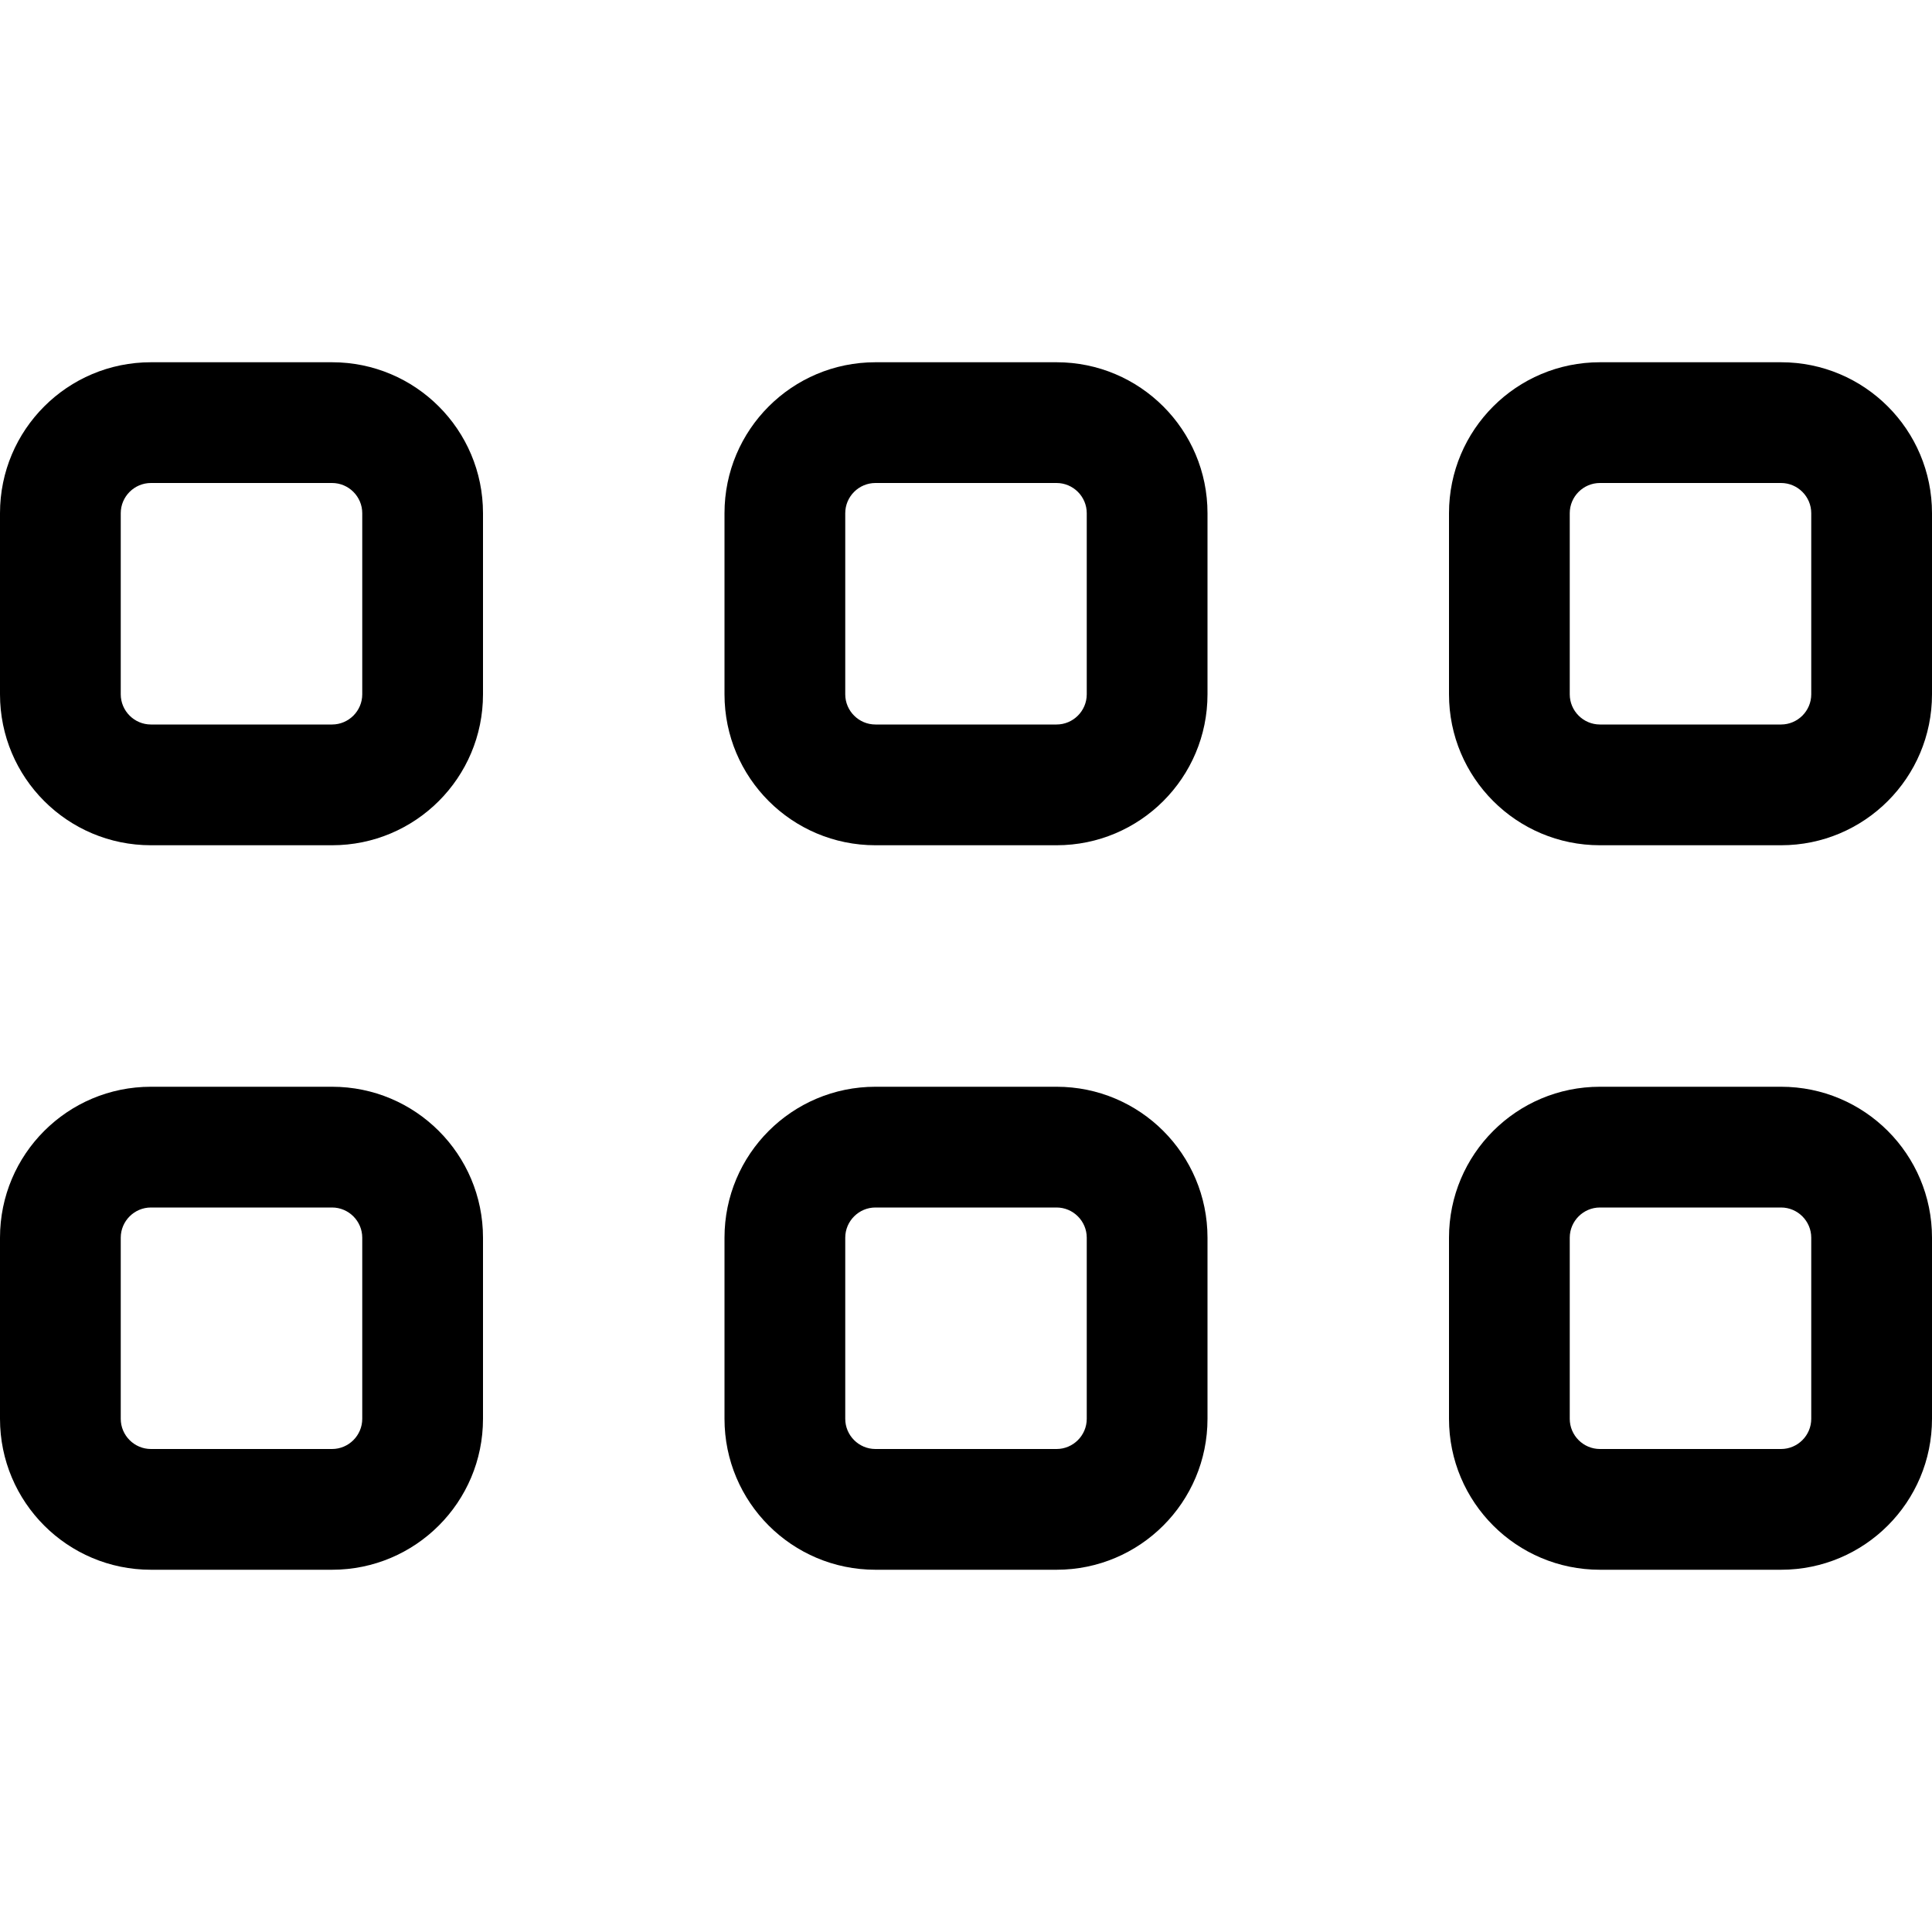
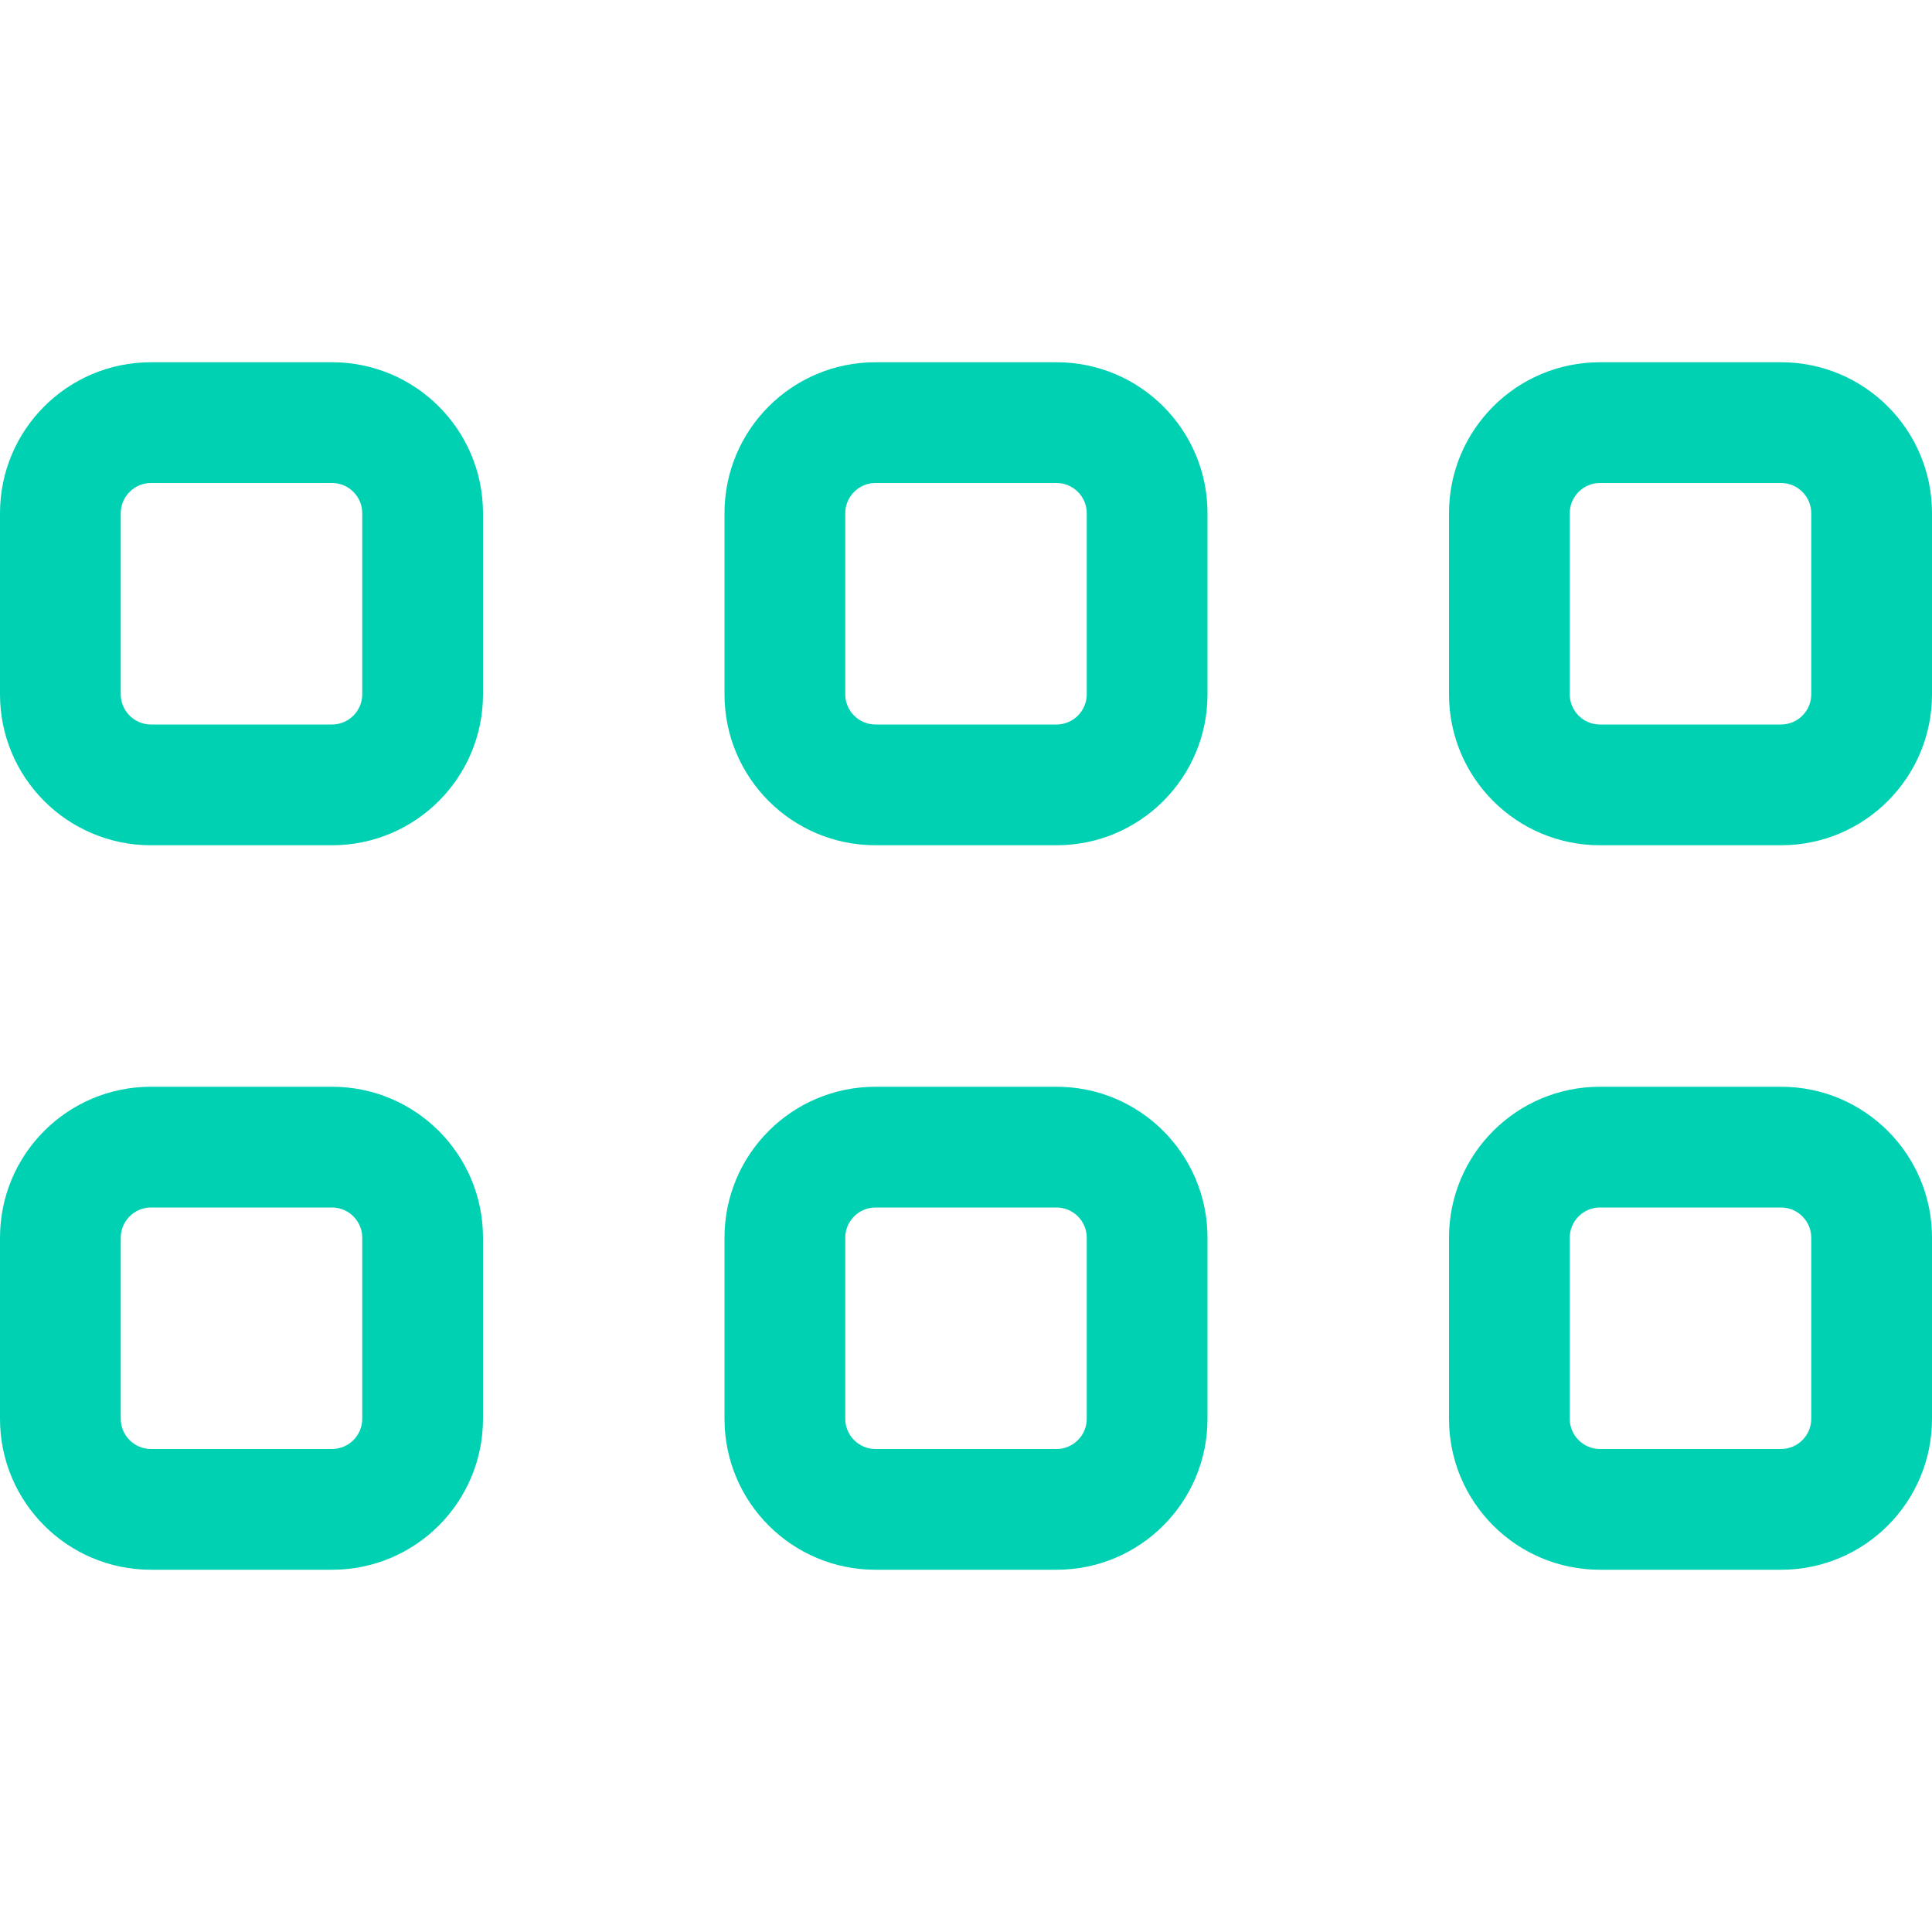
<svg xmlns="http://www.w3.org/2000/svg" viewBox="0 0 512 512">
-   <path fill="currentColor" d="M96 184c0 4.4-3.6 8-8 8l-48 0c-4.4 0-8-3.6-8-8l0-48c0-4.4 3.6-8 8-8l48 0c4.4 0 8 3.6 8 8l0 48zm32-48c0-22.1-17.9-40-40-40L40 96C17.9 96 0 113.9 0 136l0 48c0 22.1 17.9 40 40 40l48 0c22.1 0 40-17.9 40-40l0-48zm160 0l0 48c0 4.4-3.6 8-8 8l-48 0c-4.4 0-8-3.6-8-8l0-48c0-4.4 3.6-8 8-8l48 0c4.4 0 8 3.6 8 8zm-8-40l-48 0c-22.1 0-40 17.9-40 40l0 48c0 22.1 17.9 40 40 40l48 0c22.1 0 40-17.9 40-40l0-48c0-22.1-17.9-40-40-40zm200 40l0 48c0 4.4-3.6 8-8 8l-48 0c-4.4 0-8-3.6-8-8l0-48c0-4.4 3.6-8 8-8l48 0c4.4 0 8 3.6 8 8zm-8-40l-48 0c-22.1 0-40 17.9-40 40l0 48c0 22.1 17.9 40 40 40l48 0c22.1 0 40-17.9 40-40l0-48c0-22.1-17.9-40-40-40zm8 232l0 48c0 4.4-3.6 8-8 8l-48 0c-4.4 0-8-3.6-8-8l0-48c0-4.4 3.6-8 8-8l48 0c4.4 0 8 3.6 8 8zm-8-40l-48 0c-22.1 0-40 17.9-40 40l0 48c0 22.1 17.9 40 40 40l48 0c22.1 0 40-17.9 40-40l0-48c0-22.1-17.9-40-40-40zM288 376c0 4.4-3.6 8-8 8l-48 0c-4.4 0-8-3.6-8-8l0-48c0-4.4 3.6-8 8-8l48 0c4.4 0 8 3.6 8 8l0 48zm32-48c0-22.1-17.9-40-40-40l-48 0c-22.1 0-40 17.9-40 40l0 48c0 22.1 17.9 40 40 40l48 0c22.1 0 40-17.9 40-40l0-48zM96 328l0 48c0 4.4-3.6 8-8 8l-48 0c-4.4 0-8-3.6-8-8l0-48c0-4.4 3.6-8 8-8l48 0c4.4 0 8 3.6 8 8zm-8-40l-48 0c-22.1 0-40 17.9-40 40l0 48c0 22.1 17.9 40 40 40l48 0c22.1 0 40-17.9 40-40l0-48c0-22.1-17.9-40-40-40z" />
+   <path fill="#00d1b2" d="M96 184c0 4.4-3.6 8-8 8l-48 0c-4.4 0-8-3.6-8-8l0-48c0-4.4 3.6-8 8-8l48 0c4.4 0 8 3.6 8 8l0 48zm32-48c0-22.1-17.9-40-40-40L40 96C17.9 96 0 113.9 0 136l0 48c0 22.1 17.9 40 40 40l48 0c22.1 0 40-17.9 40-40l0-48zm160 0l0 48c0 4.4-3.6 8-8 8l-48 0c-4.4 0-8-3.6-8-8l0-48c0-4.4 3.6-8 8-8l48 0c4.4 0 8 3.6 8 8zm-8-40l-48 0c-22.1 0-40 17.9-40 40l0 48c0 22.1 17.9 40 40 40l48 0c22.1 0 40-17.9 40-40l0-48c0-22.1-17.9-40-40-40zm200 40l0 48c0 4.4-3.6 8-8 8l-48 0c-4.4 0-8-3.6-8-8l0-48c0-4.4 3.6-8 8-8l48 0c4.4 0 8 3.6 8 8zm-8-40l-48 0c-22.1 0-40 17.9-40 40l0 48c0 22.1 17.9 40 40 40l48 0c22.1 0 40-17.9 40-40l0-48c0-22.1-17.9-40-40-40zm8 232l0 48c0 4.4-3.6 8-8 8l-48 0c-4.4 0-8-3.6-8-8l0-48c0-4.4 3.6-8 8-8l48 0c4.4 0 8 3.6 8 8zm-8-40l-48 0c-22.1 0-40 17.9-40 40l0 48c0 22.1 17.9 40 40 40l48 0c22.1 0 40-17.9 40-40l0-48c0-22.1-17.9-40-40-40zM288 376c0 4.4-3.6 8-8 8l-48 0c-4.4 0-8-3.6-8-8l0-48c0-4.4 3.6-8 8-8l48 0c4.4 0 8 3.6 8 8l0 48zm32-48c0-22.1-17.9-40-40-40l-48 0c-22.1 0-40 17.9-40 40l0 48c0 22.1 17.9 40 40 40l48 0c22.1 0 40-17.9 40-40l0-48zM96 328l0 48c0 4.4-3.6 8-8 8l-48 0c-4.4 0-8-3.6-8-8l0-48c0-4.4 3.6-8 8-8l48 0c4.4 0 8 3.6 8 8zm-8-40l-48 0c-22.1 0-40 17.9-40 40l0 48c0 22.1 17.9 40 40 40l48 0c22.1 0 40-17.9 40-40l0-48c0-22.1-17.9-40-40-40z" />
</svg>
